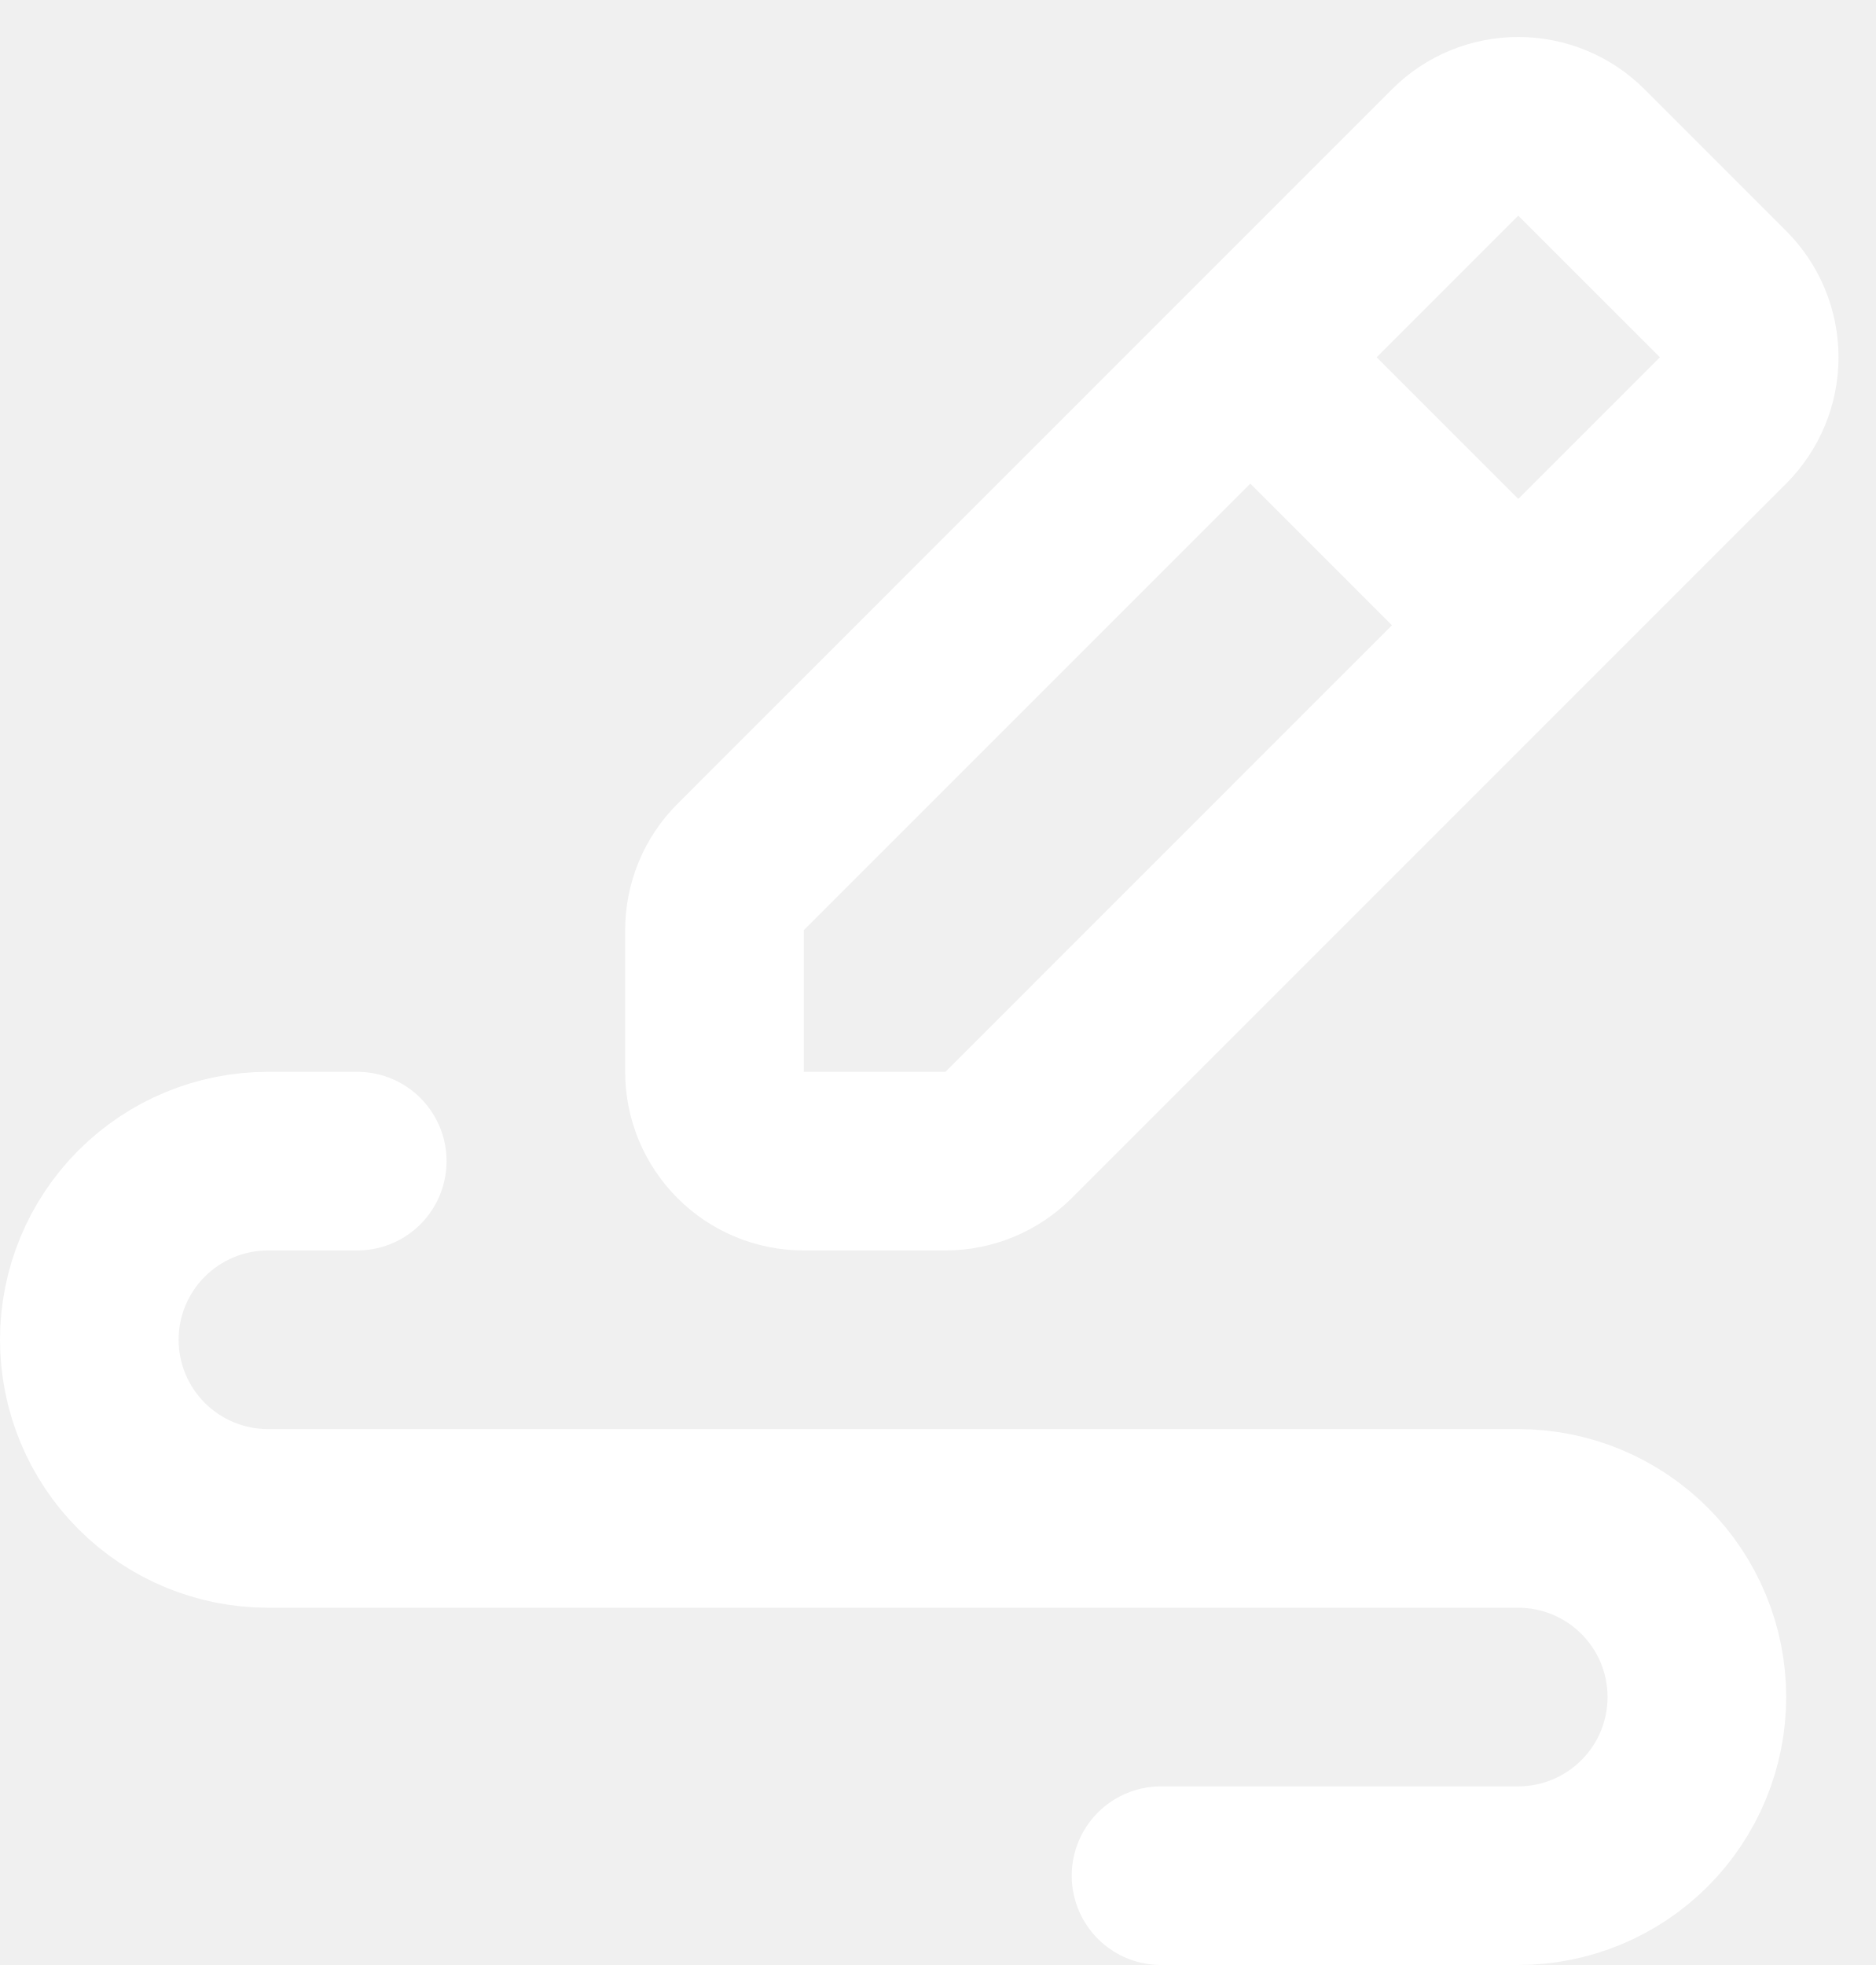
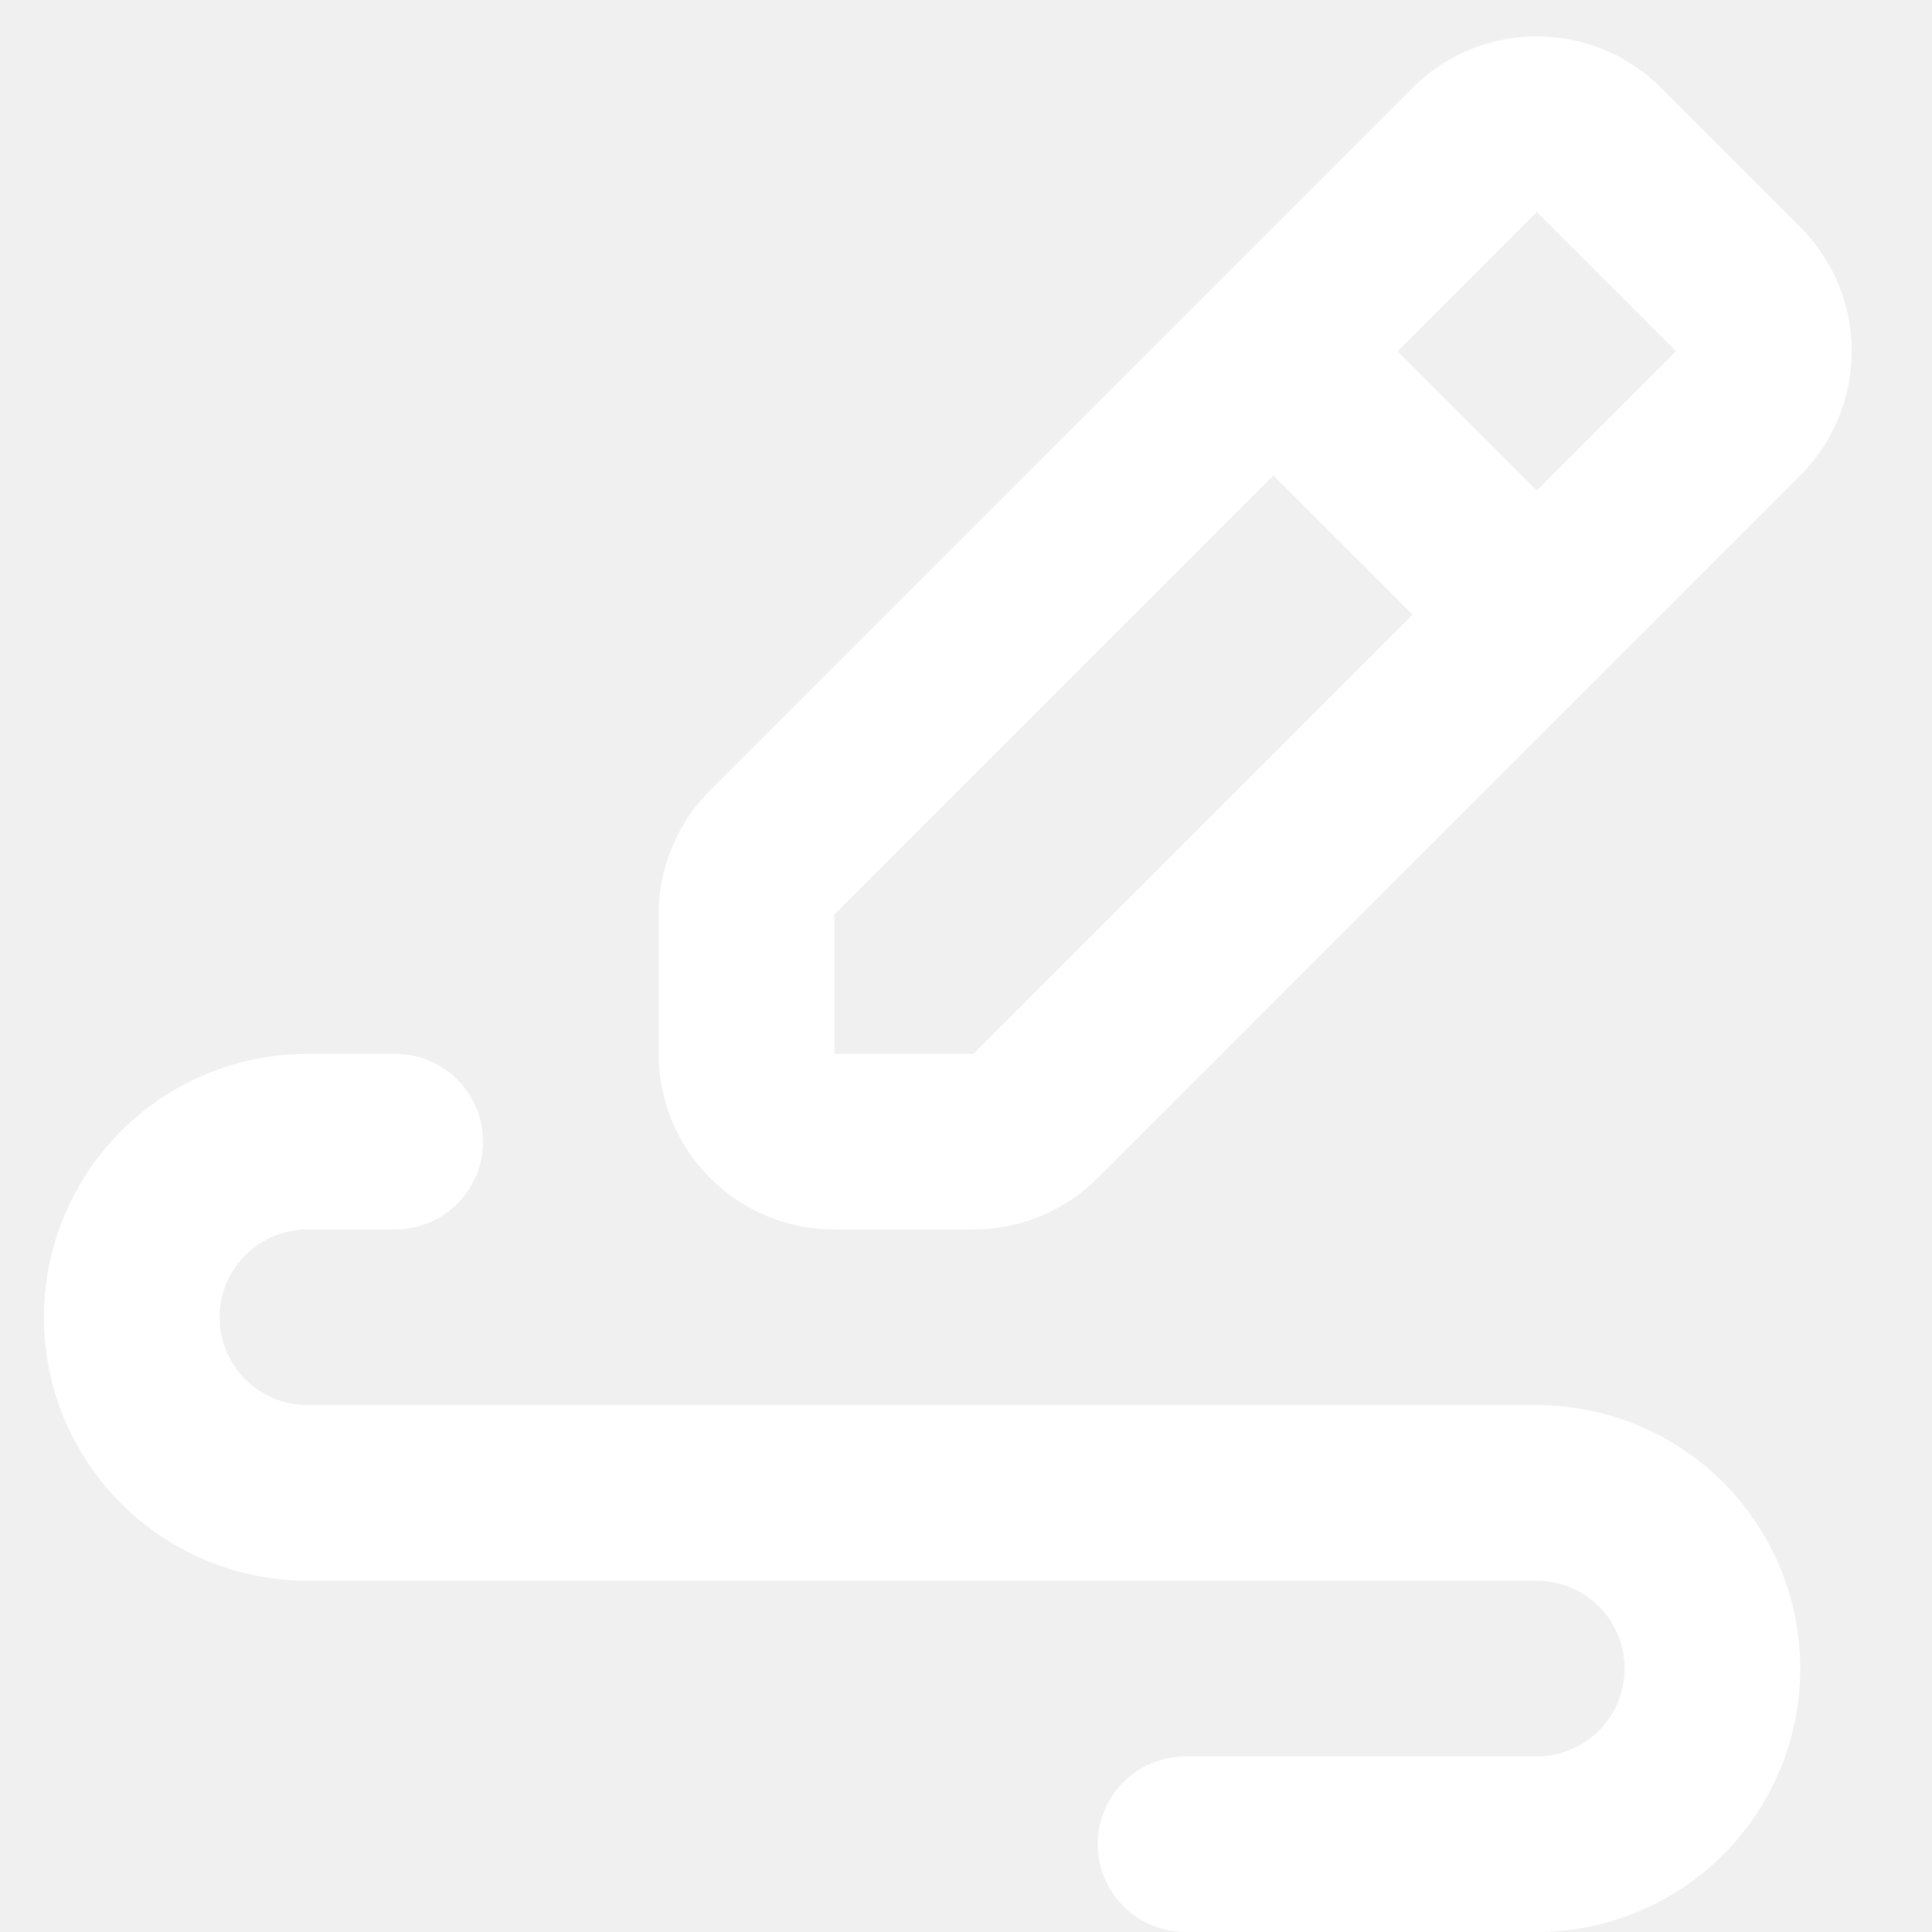
- <svg xmlns="http://www.w3.org/2000/svg" width="21" height="22" viewBox="0 0 21 22" fill="none">
+ <svg xmlns="http://www.w3.org/2000/svg" width="20" height="20" viewBox="0 0 21 22" fill="none">
  <path d="M14 4L16.293 1.707C16.48 1.519 16.735 1.414 17 1.414C17.265 1.414 17.52 1.519 17.707 1.707L19.293 3.293C19.48 3.48 19.586 3.735 19.586 4C19.586 4.265 19.48 4.519 19.293 4.707L17 7M14 4L8.293 9.707C8.105 9.894 8 10.149 8 10.414V12C8 12.265 8.105 12.519 8.293 12.707C8.48 12.895 8.735 13 9 13H10.586C10.851 13 11.105 12.894 11.293 12.707L17 7M14 4L17 7M4 13H3C2.47 13 1.961 13.211 1.586 13.586C1.211 13.961 1 14.469 1 15C1 15.53 1.211 16.039 1.586 16.414C1.961 16.789 2.47 17 3 17H17C17.53 17 18.039 17.211 18.414 17.586C18.789 17.961 19 18.469 19 19C19 19.53 18.789 20.039 18.414 20.414C18.039 20.789 17.53 21 17 21H13" stroke="white" stroke-width="2" stroke-linecap="round" stroke-linejoin="round" />
</svg>
